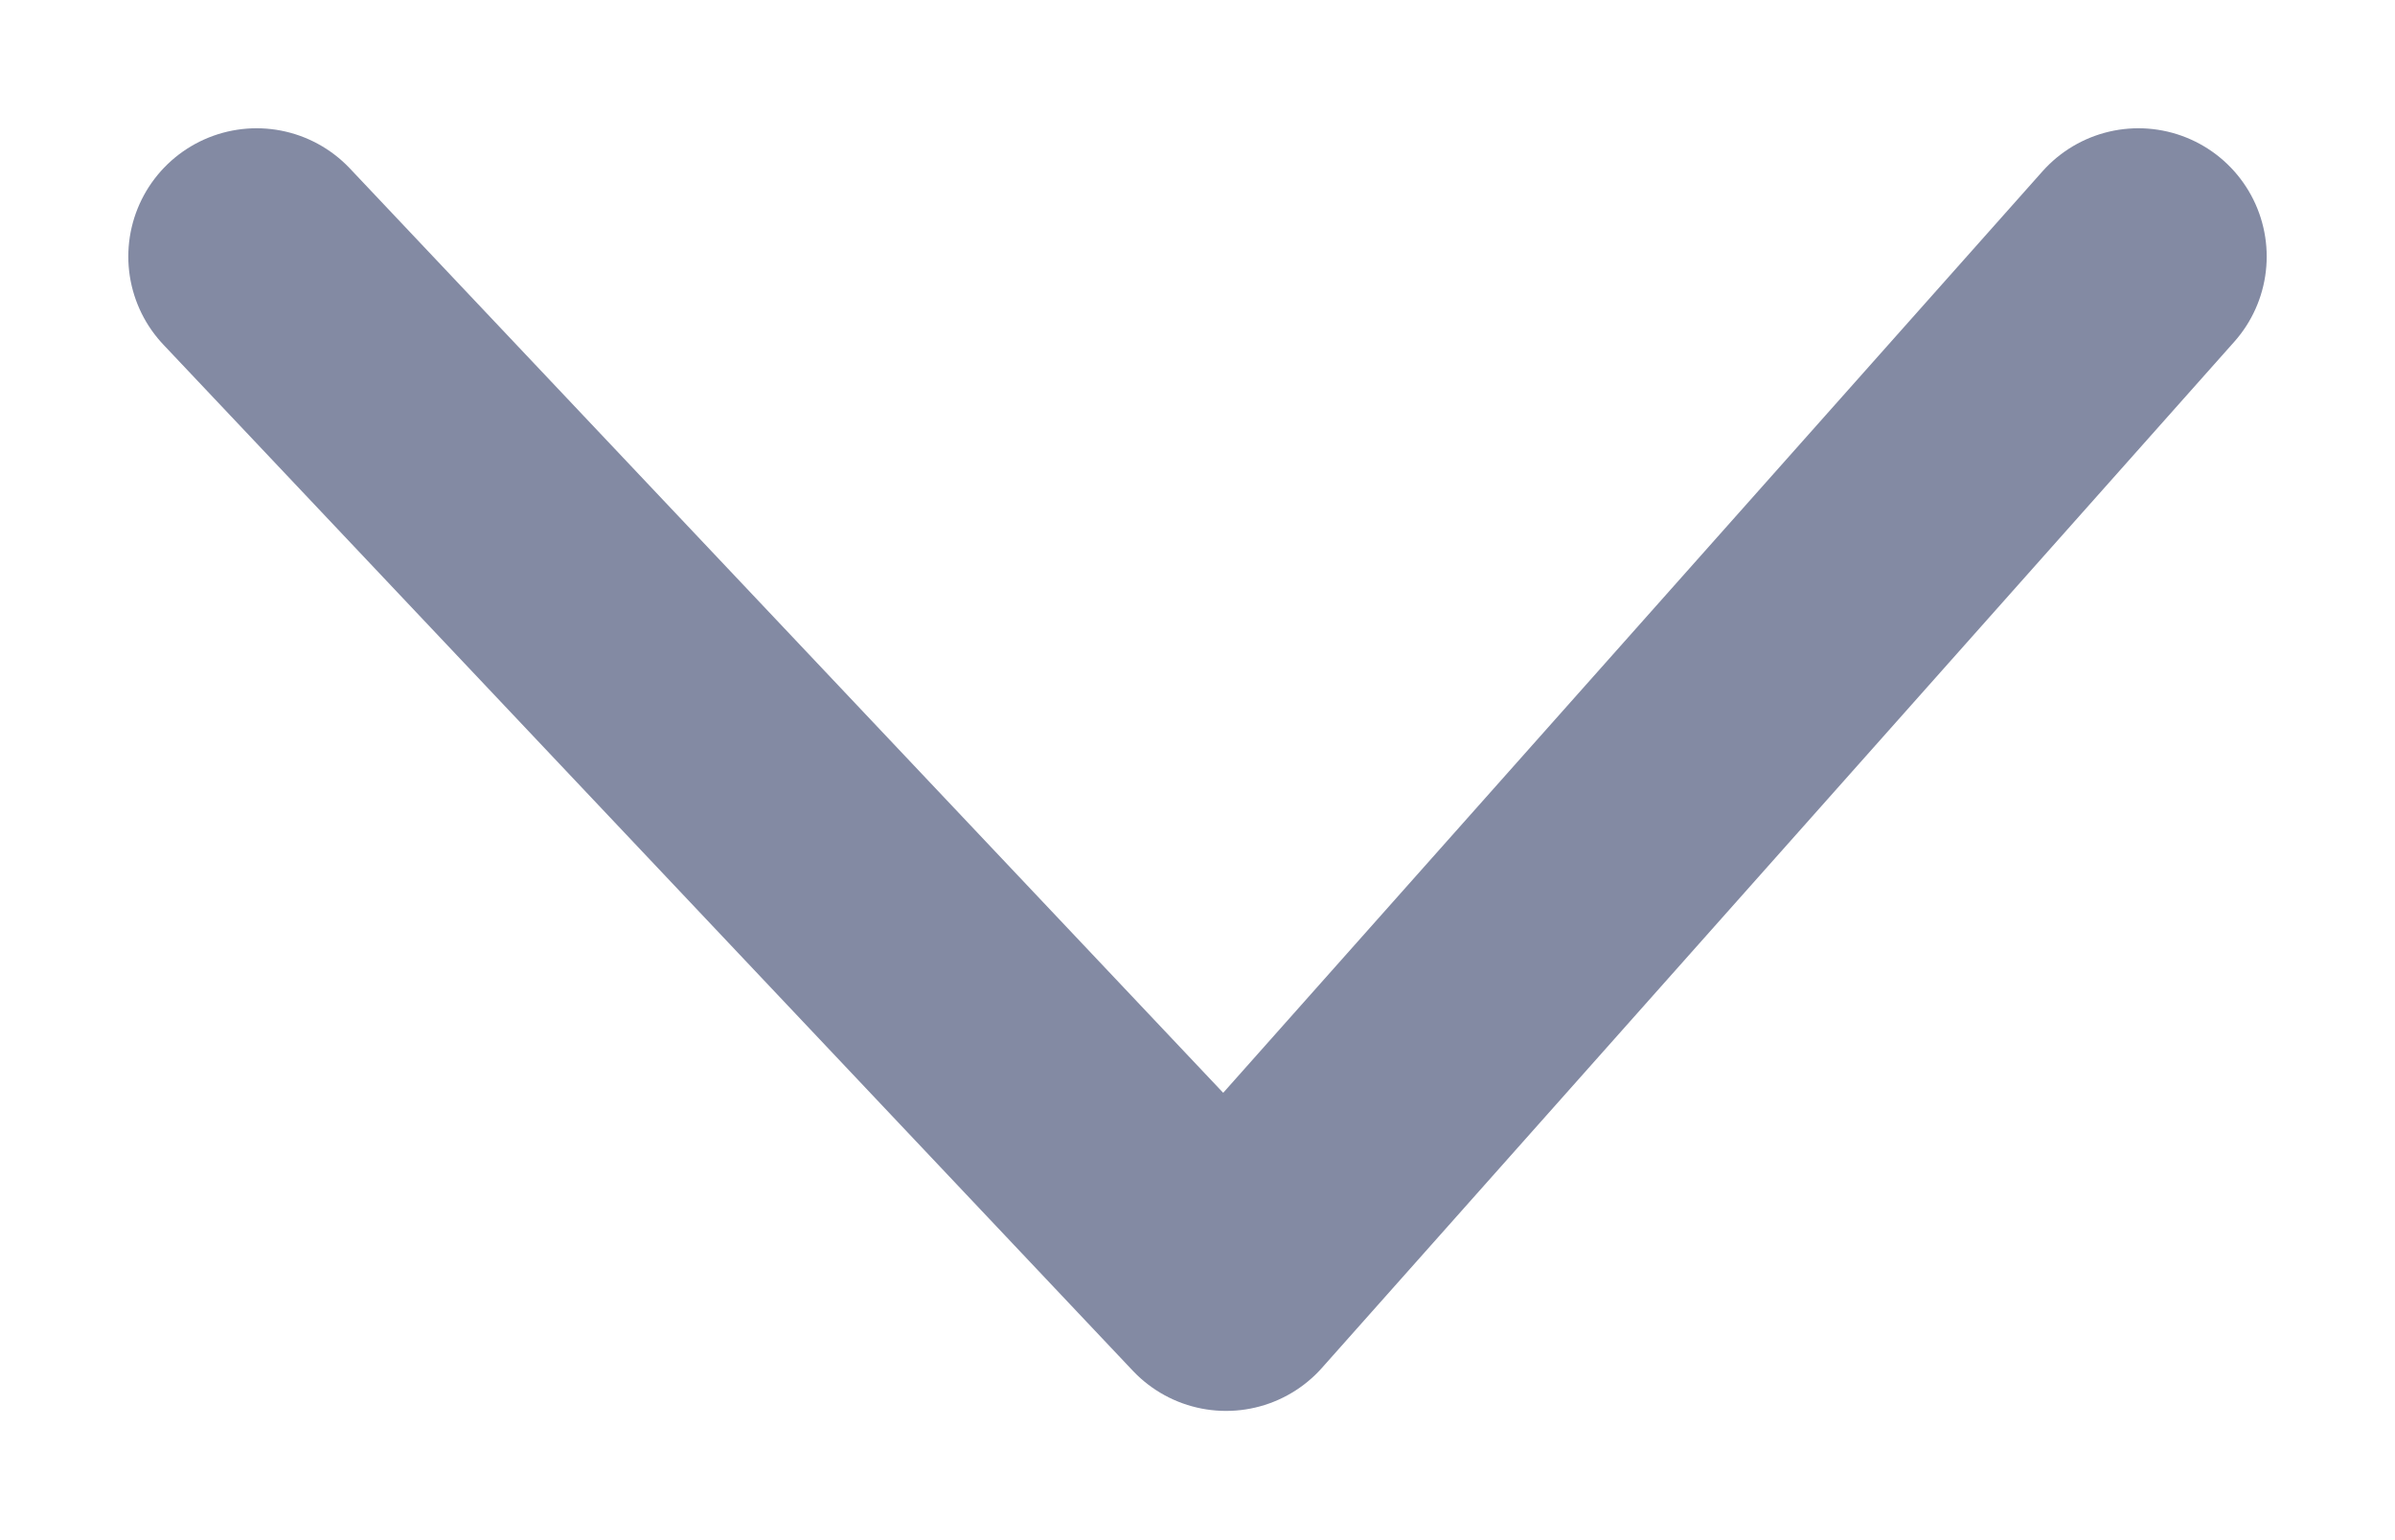
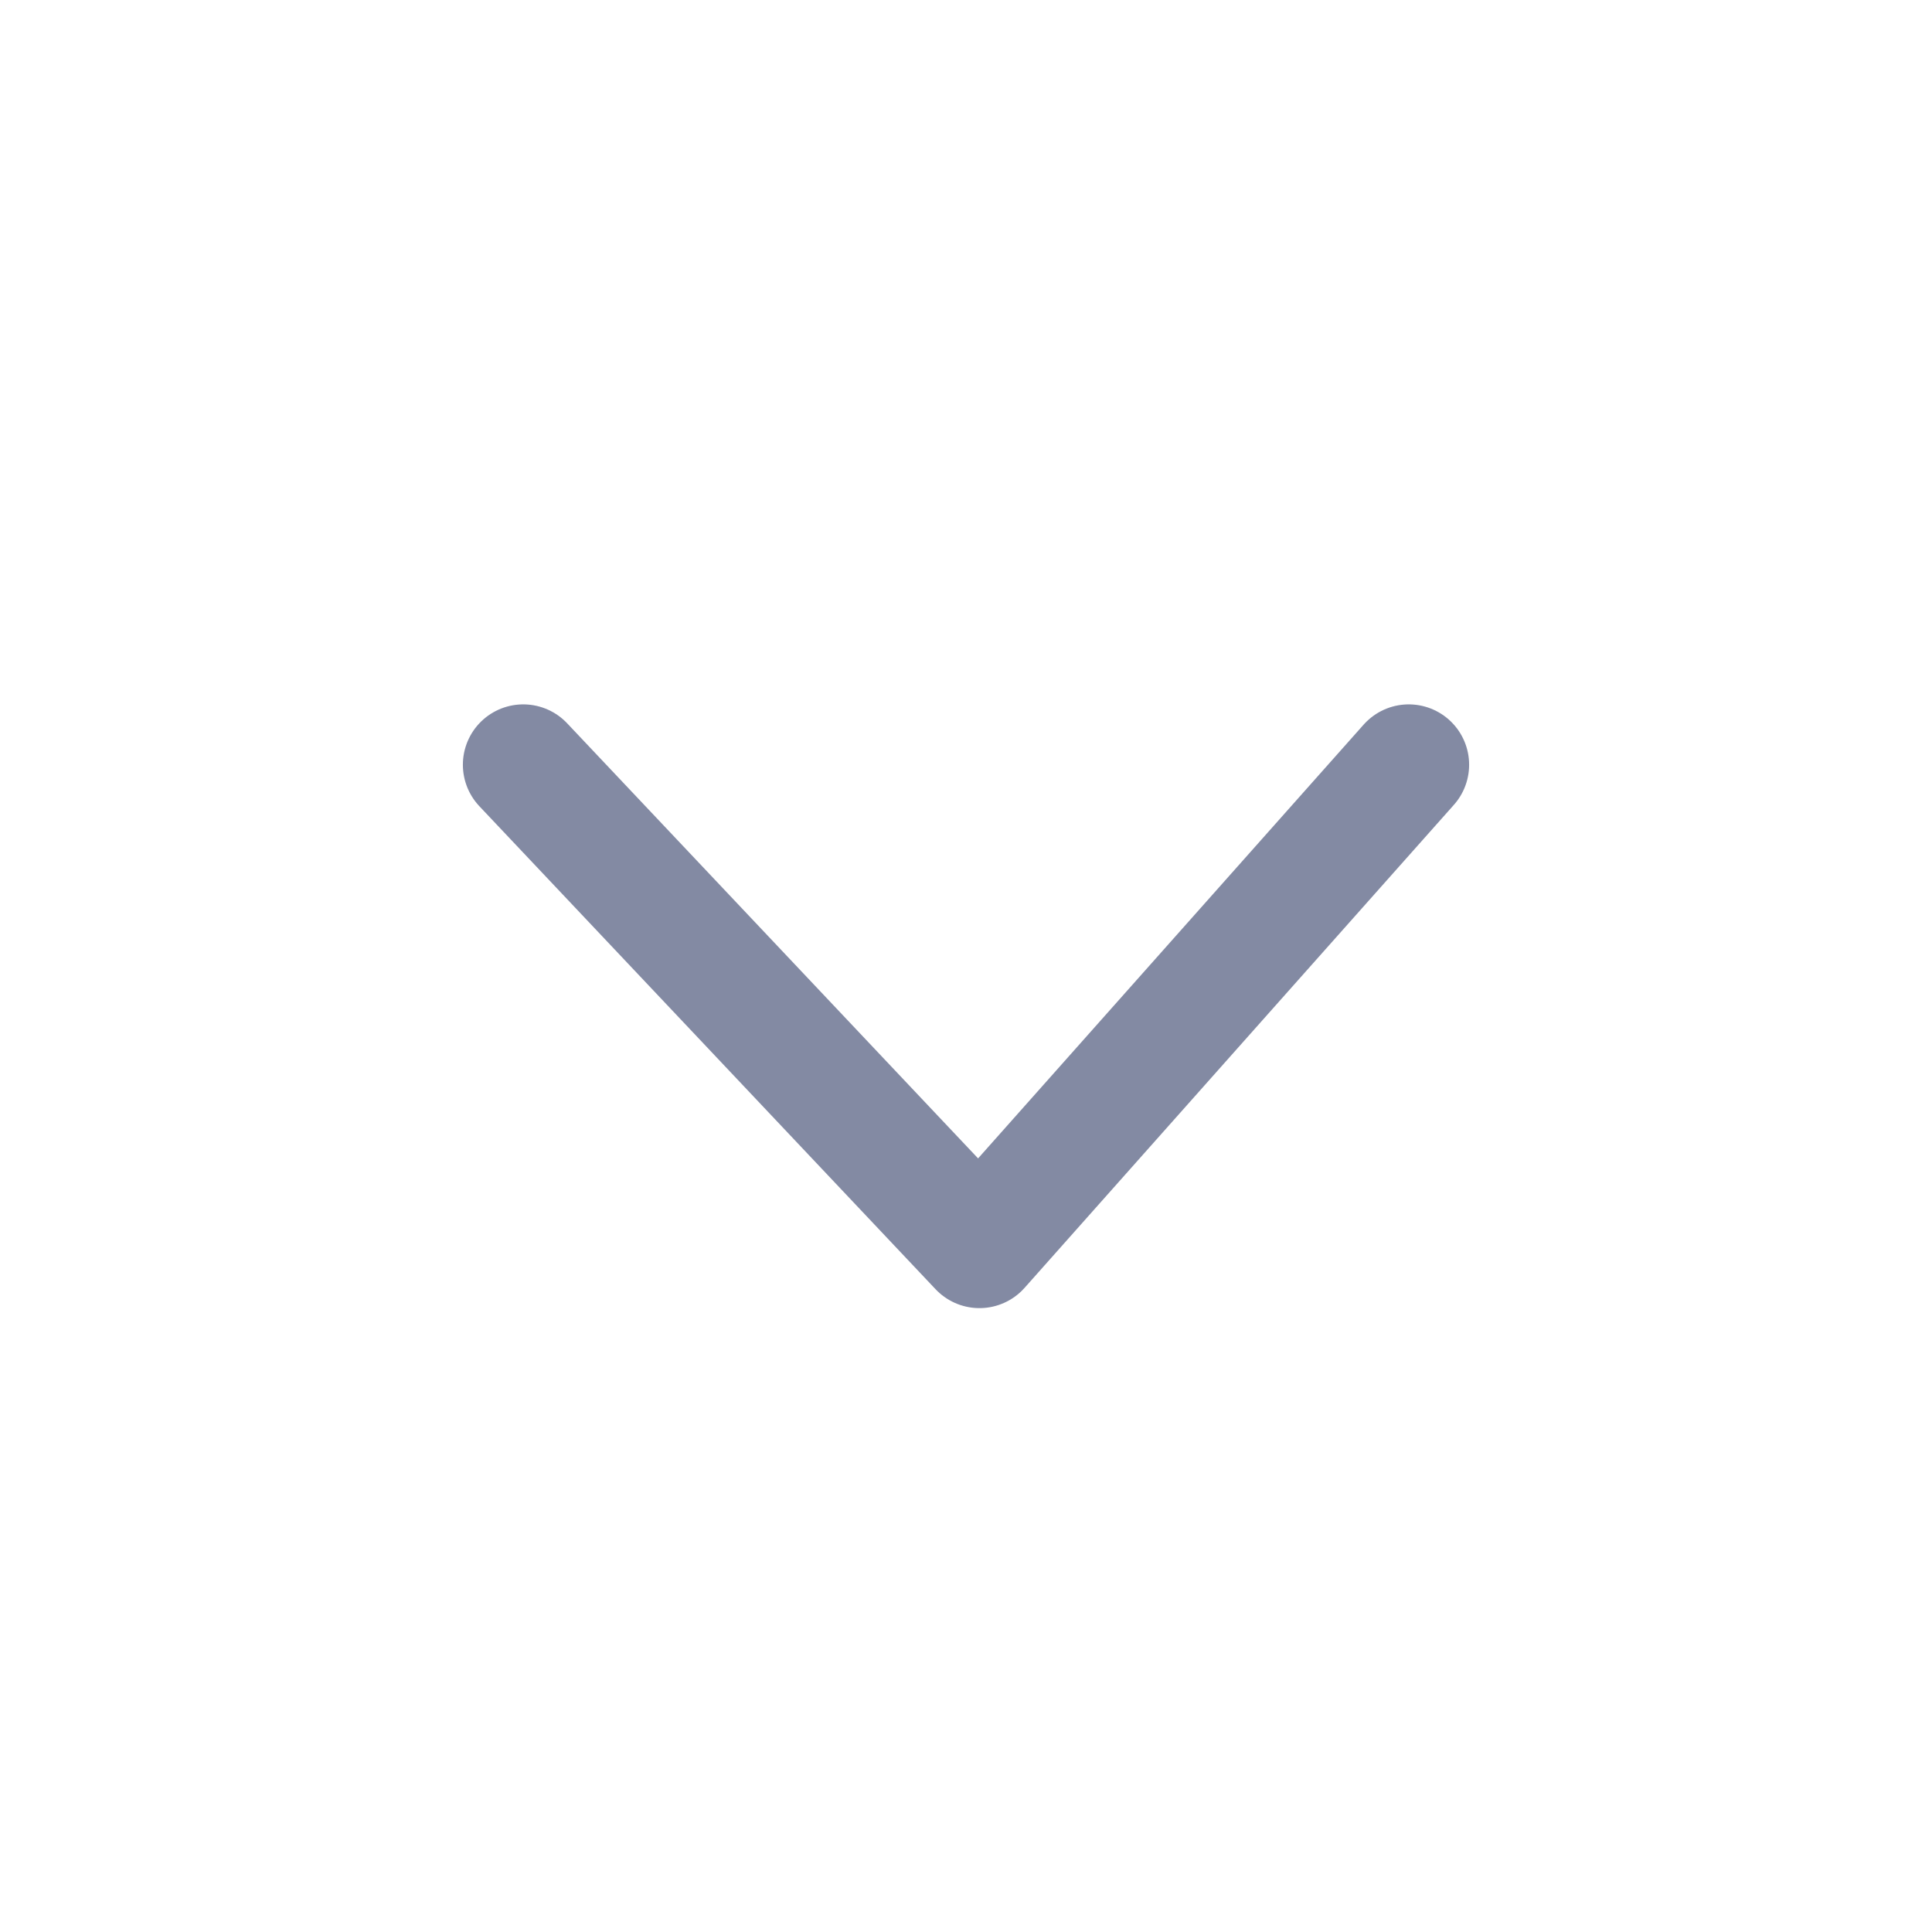
- <svg xmlns="http://www.w3.org/2000/svg" width="14" height="9" viewBox="0 0 14 9" fill="none">
-   <path d="M12.5 1.5L7.167 7.5L1.5 1.5" stroke="#838AA3" stroke-width="1.5" stroke-linecap="round" stroke-linejoin="round" />
+ <svg xmlns="http://www.w3.org/2000/svg" width="24" height="24" viewBox="0 0 24 24" fill="none">
+   <path d="M17.5 9.5L12.167 15.5L6.5 9.5" stroke="#838AA3" stroke-width="1.5" stroke-linecap="round" stroke-linejoin="round" />
</svg>
